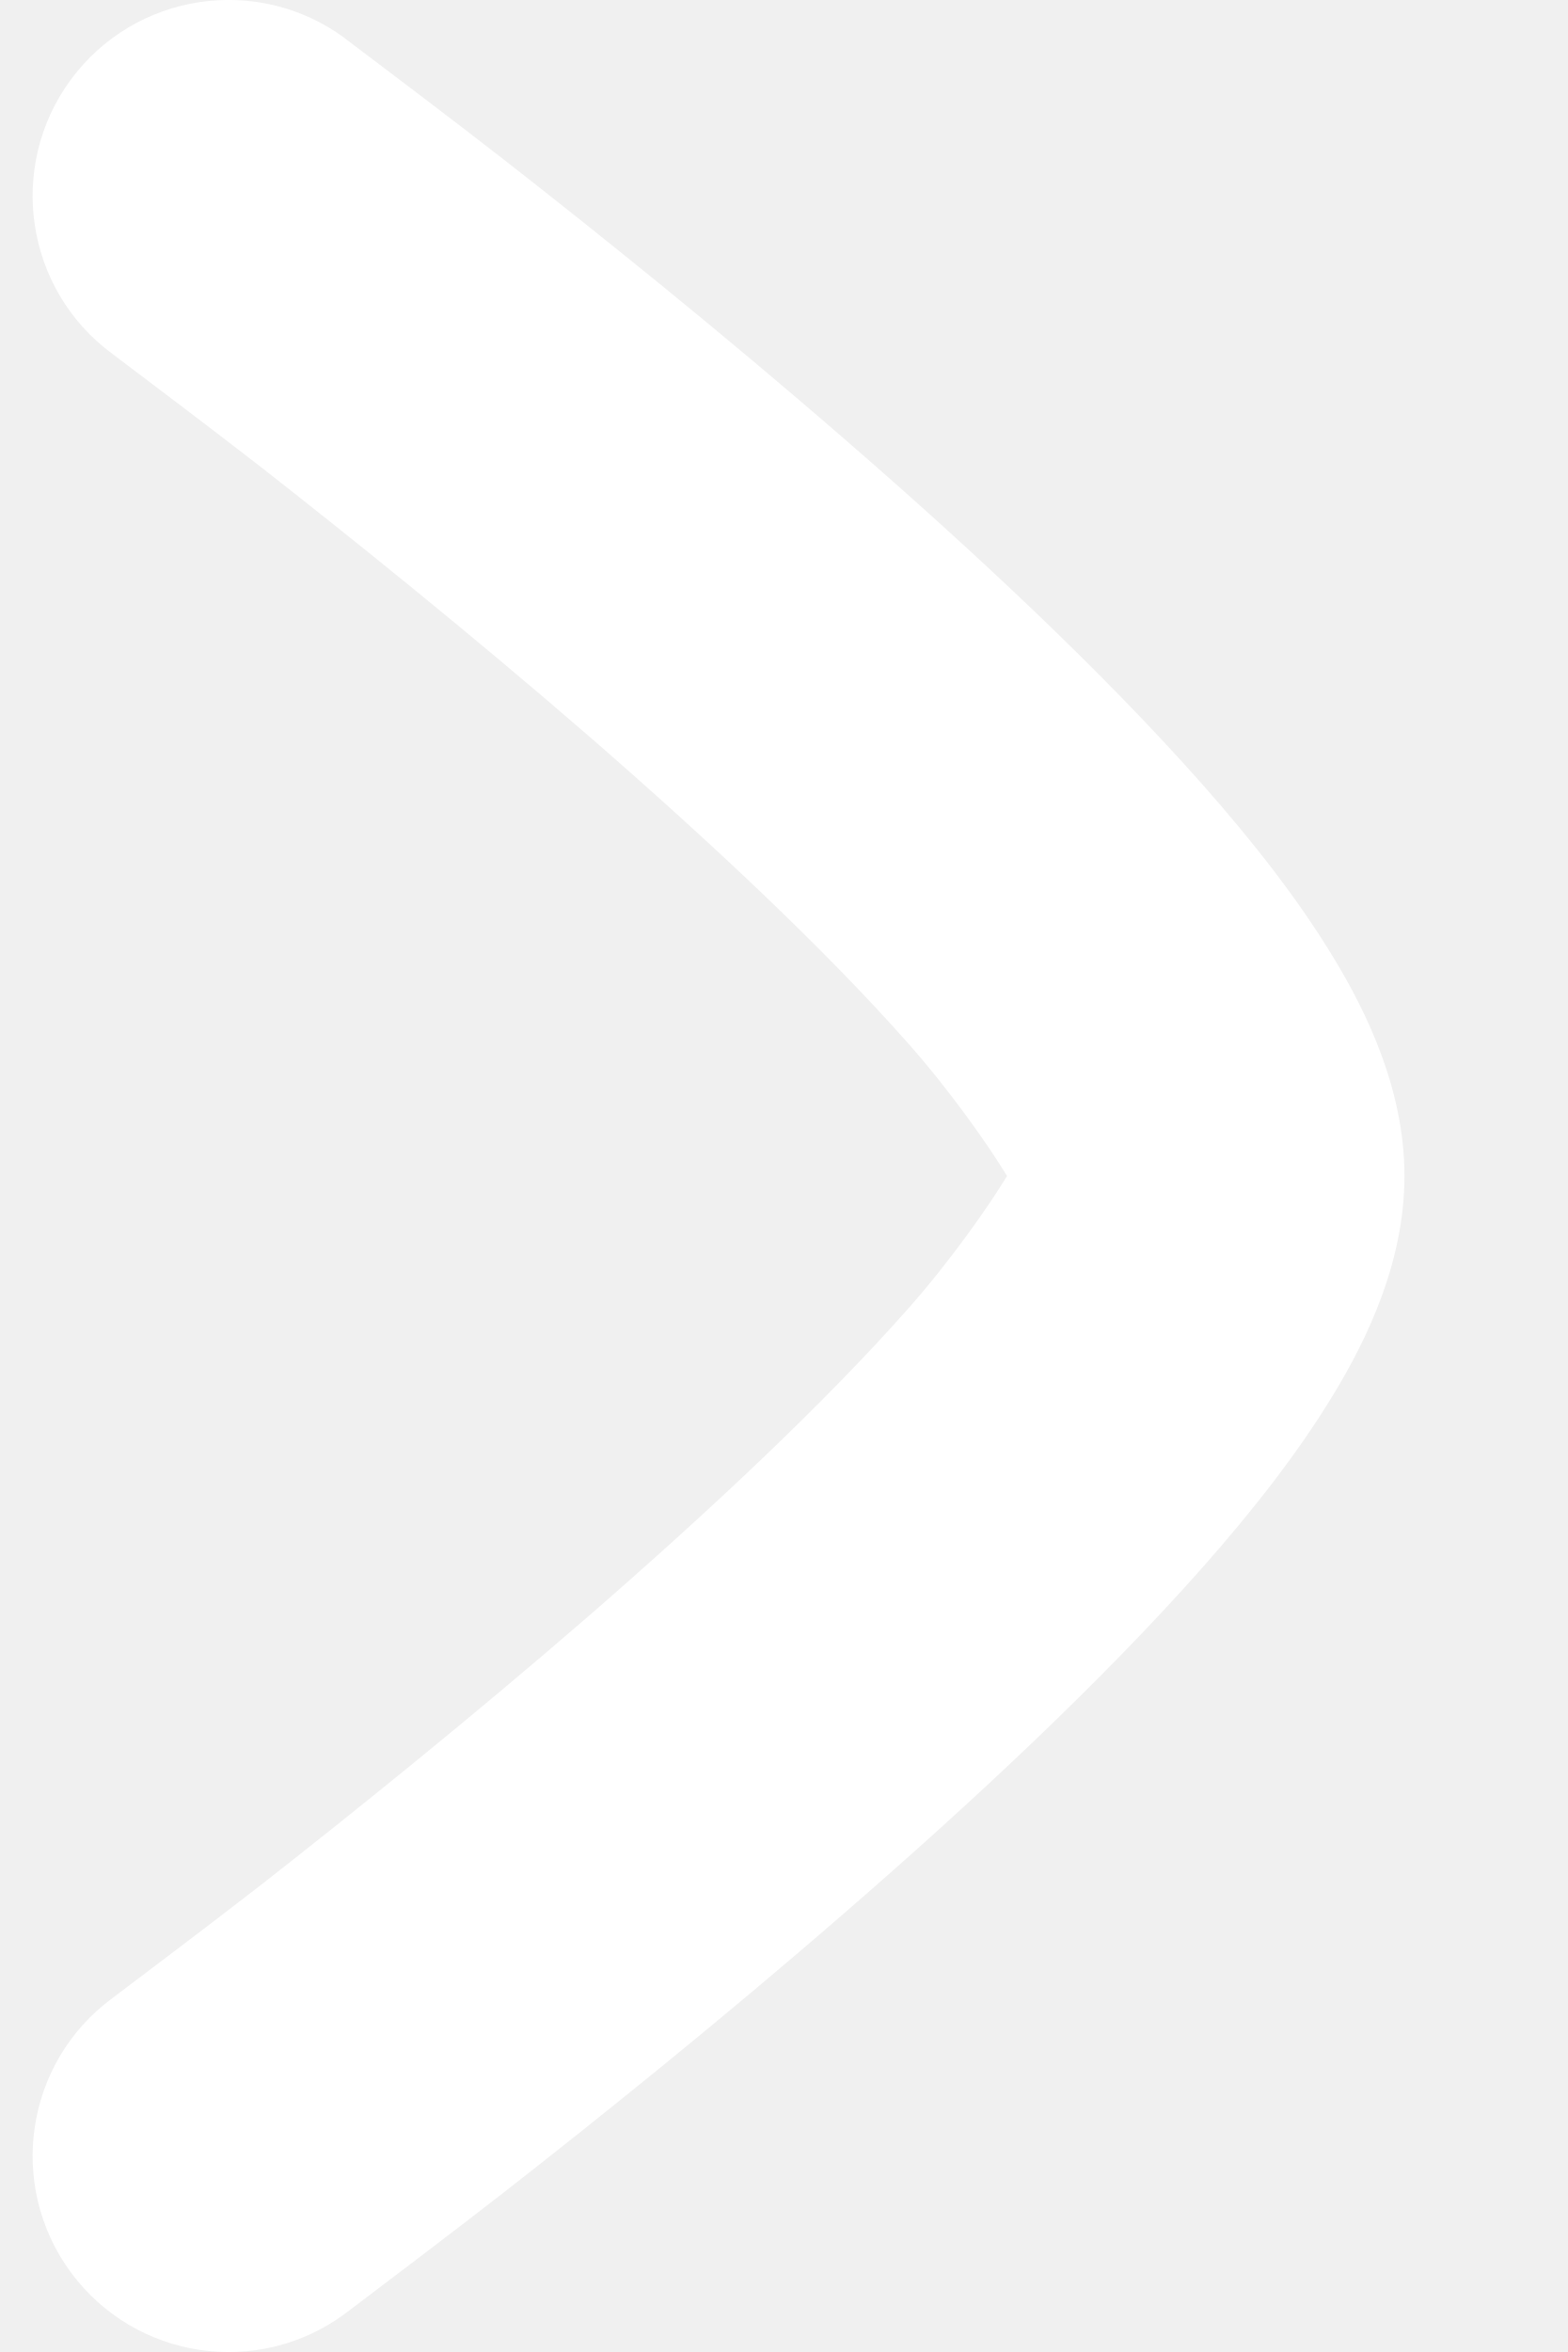
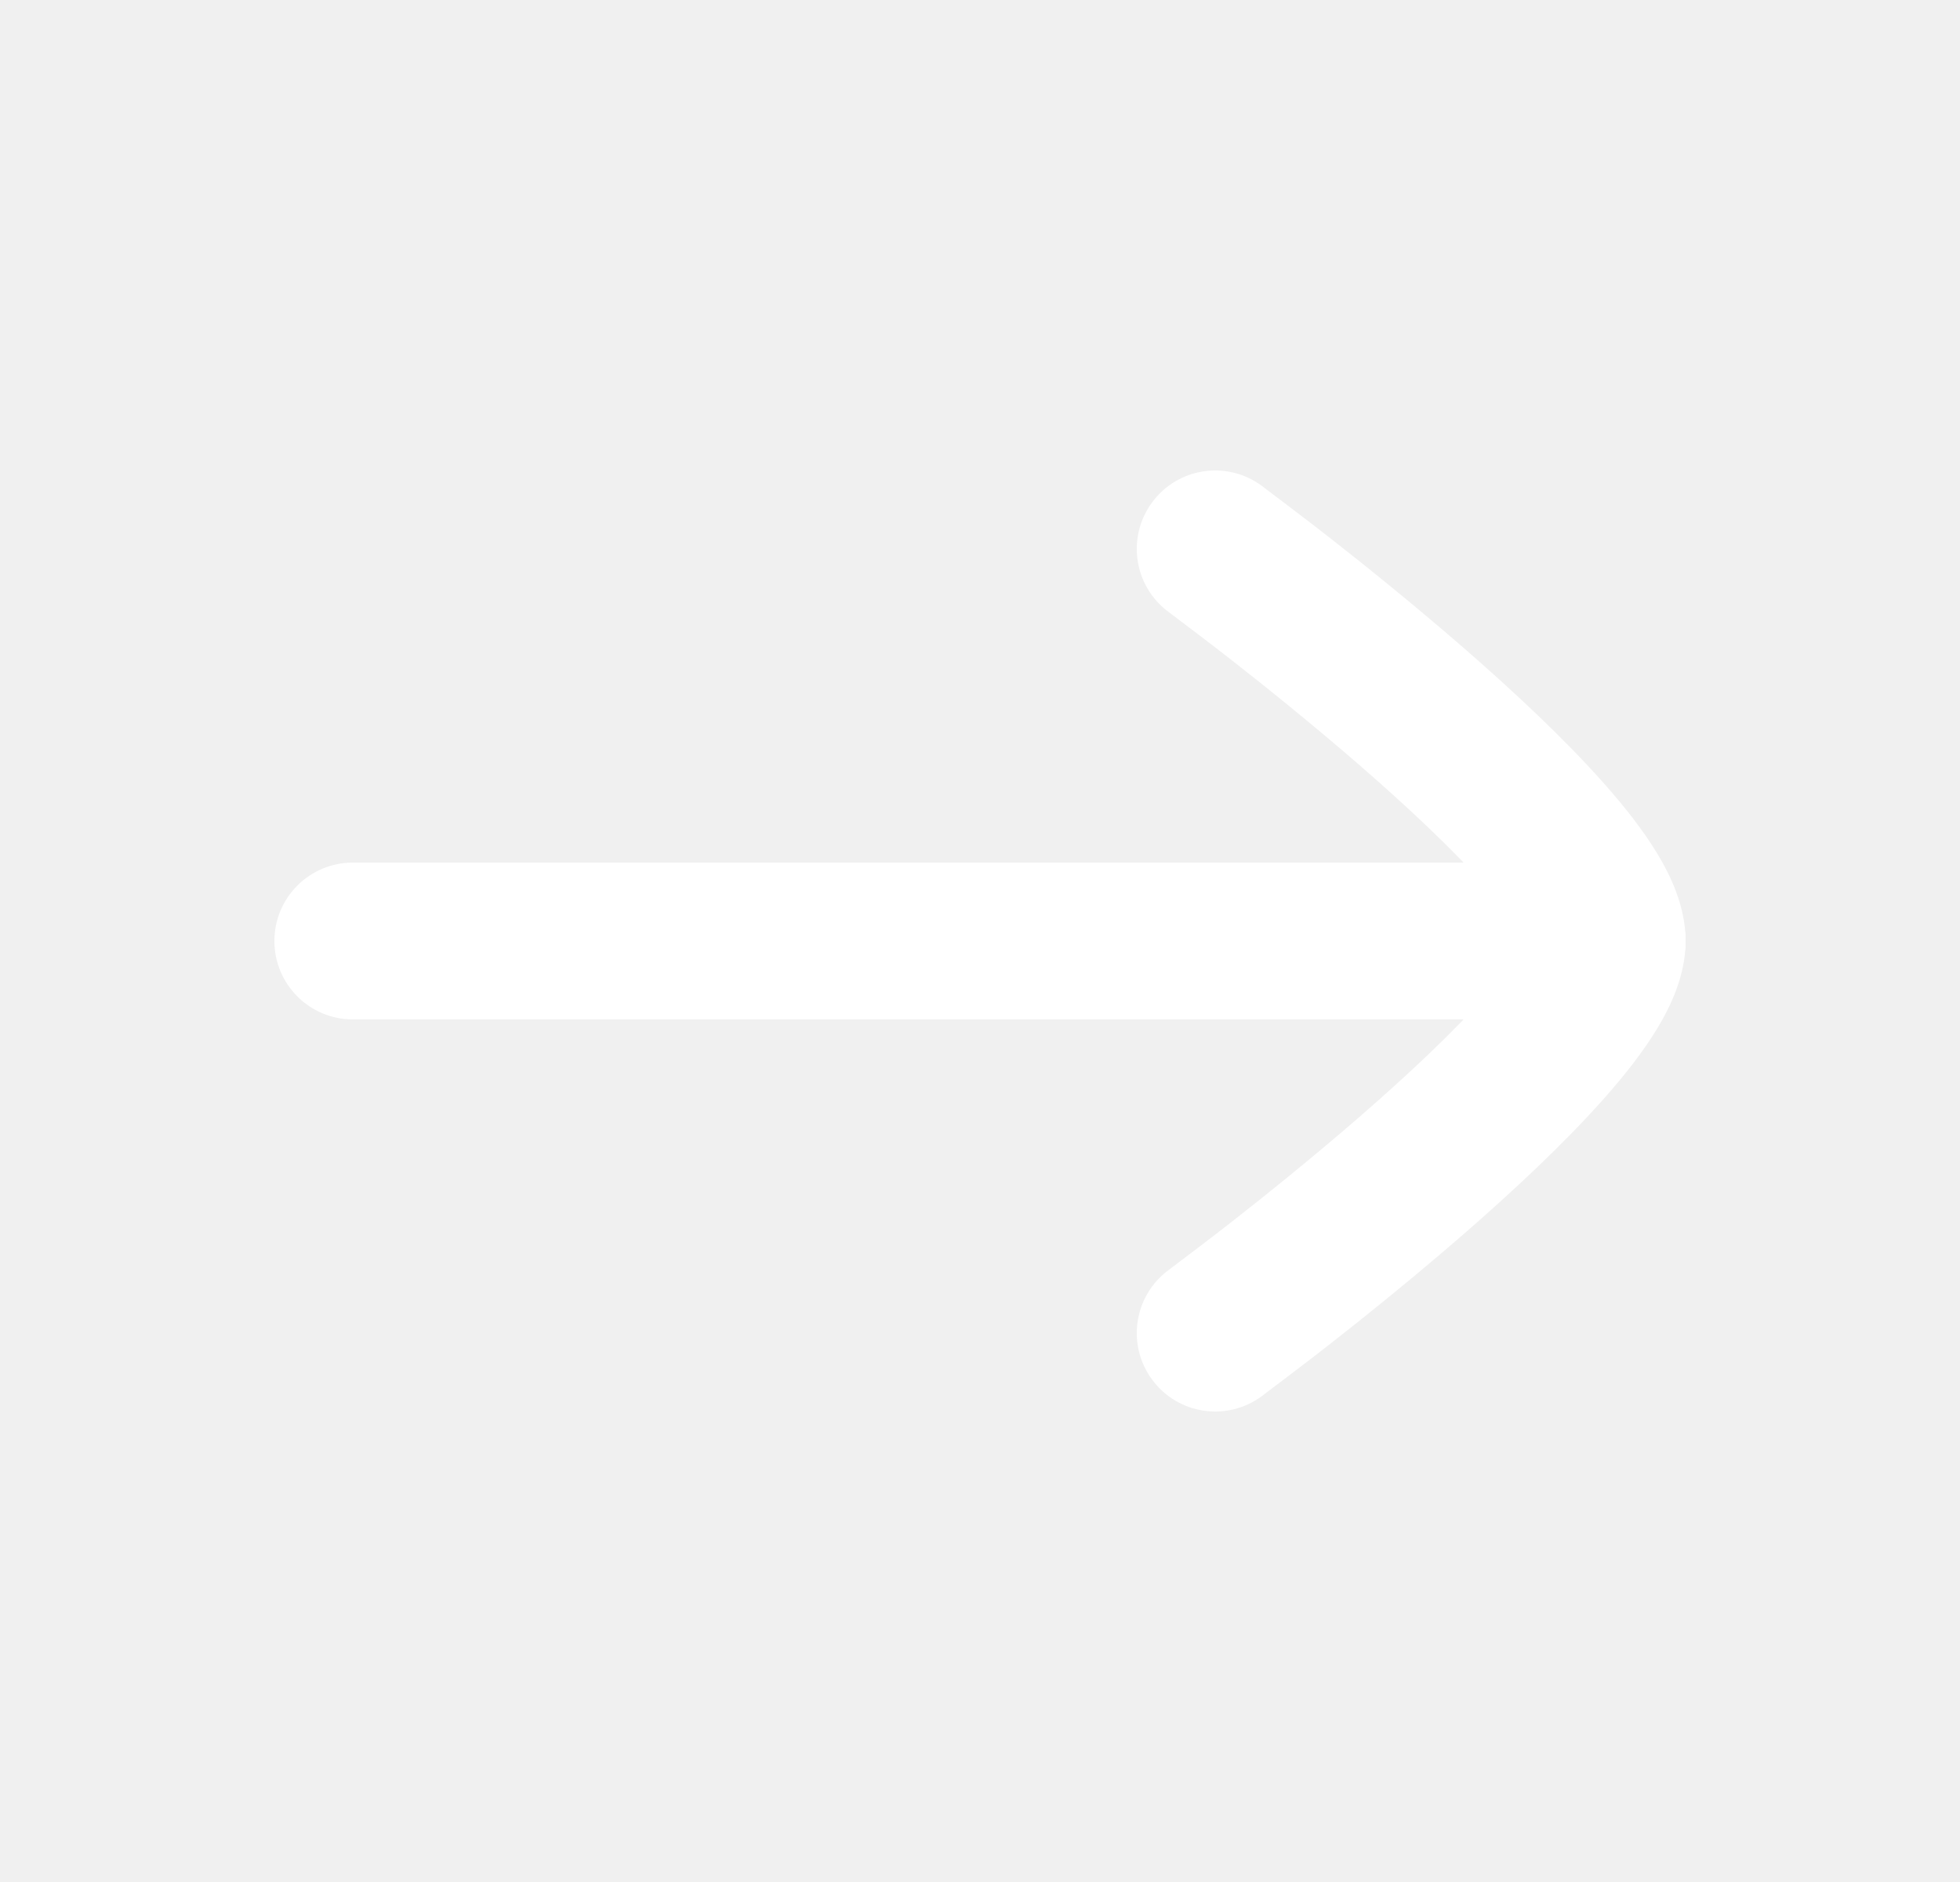
- <svg xmlns="http://www.w3.org/2000/svg" width="8" height="12" viewBox="0 0 8 12" fill="none">
-   <path d="M5.139 6C5.045 5.845 4.85 5.567 4.636 5.325C4.21 4.843 3.623 4.293 3.011 3.761C2.403 3.234 1.793 2.744 1.333 2.384C1.103 2.205 0.707 1.906 0.573 1.805C0.129 1.478 0.034 0.852 0.361 0.407C0.689 -0.038 1.315 -0.133 1.76 0.195L1.763 0.198C1.908 0.307 2.326 0.623 2.563 0.808C3.04 1.18 3.68 1.693 4.322 2.251C4.96 2.804 5.623 3.422 6.135 4.001C6.39 4.289 6.628 4.592 6.808 4.891C6.972 5.162 7.167 5.557 7.167 6C7.167 6.443 6.972 6.838 6.808 7.109C6.628 7.408 6.39 7.711 6.135 7.999C5.623 8.578 4.96 9.196 4.322 9.749C3.68 10.307 3.04 10.82 2.563 11.192C2.326 11.377 1.908 11.693 1.764 11.802L1.76 11.805C1.315 12.133 0.689 12.038 0.361 11.593C0.034 11.148 0.129 10.522 0.573 10.195C0.707 10.094 1.103 9.795 1.333 9.616C1.793 9.256 2.403 8.766 3.011 8.239C3.623 7.707 4.21 7.157 4.636 6.675C4.85 6.433 5.045 6.155 5.139 6Z" fill="white" />
+ <svg xmlns="http://www.w3.org/2000/svg" width="25" height="24" viewBox="0 0 25 24" fill="none">
+   <path fill-rule="evenodd" clip-rule="evenodd" d="M21.5 12C21.5 12.552 21.052 13 20.5 13H4.5C3.948 13 3.5 12.552 3.5 12C3.5 11.448 3.948 11 4.5 11H20.5C21.052 11 21.5 11.448 21.5 12Z" fill="white" />
+   <path d="M19.472 12C19.379 11.845 19.183 11.567 18.97 11.325C18.544 10.843 17.957 10.293 17.345 9.761C16.737 9.234 16.127 8.744 15.666 8.384C15.437 8.205 15.04 7.906 14.907 7.805C14.462 7.478 14.367 6.852 14.695 6.407C15.022 5.962 15.648 5.867 16.093 6.195L16.097 6.198C16.241 6.307 16.66 6.623 16.897 6.808C17.374 7.18 18.013 7.693 18.656 8.251C19.293 8.804 19.956 9.422 20.468 10.001C20.723 10.289 20.962 10.592 21.142 10.891C21.305 11.162 21.5 11.557 21.5 12C21.5 12.443 21.305 12.838 21.142 13.109C20.962 13.408 20.723 13.711 20.468 13.999C19.956 14.578 19.293 15.196 18.656 15.749C18.013 16.307 17.374 16.82 16.897 17.192C16.66 17.377 16.241 17.693 16.097 17.802L16.093 17.805C15.648 18.133 15.022 18.038 14.695 17.593C14.367 17.148 14.462 16.522 14.907 16.195C15.04 16.094 15.437 15.795 15.666 15.616C16.127 15.256 16.737 14.766 17.345 14.239C17.957 13.707 18.544 13.157 18.97 12.675C19.183 12.433 19.379 12.155 19.472 12Z" fill="white" />
</svg>
